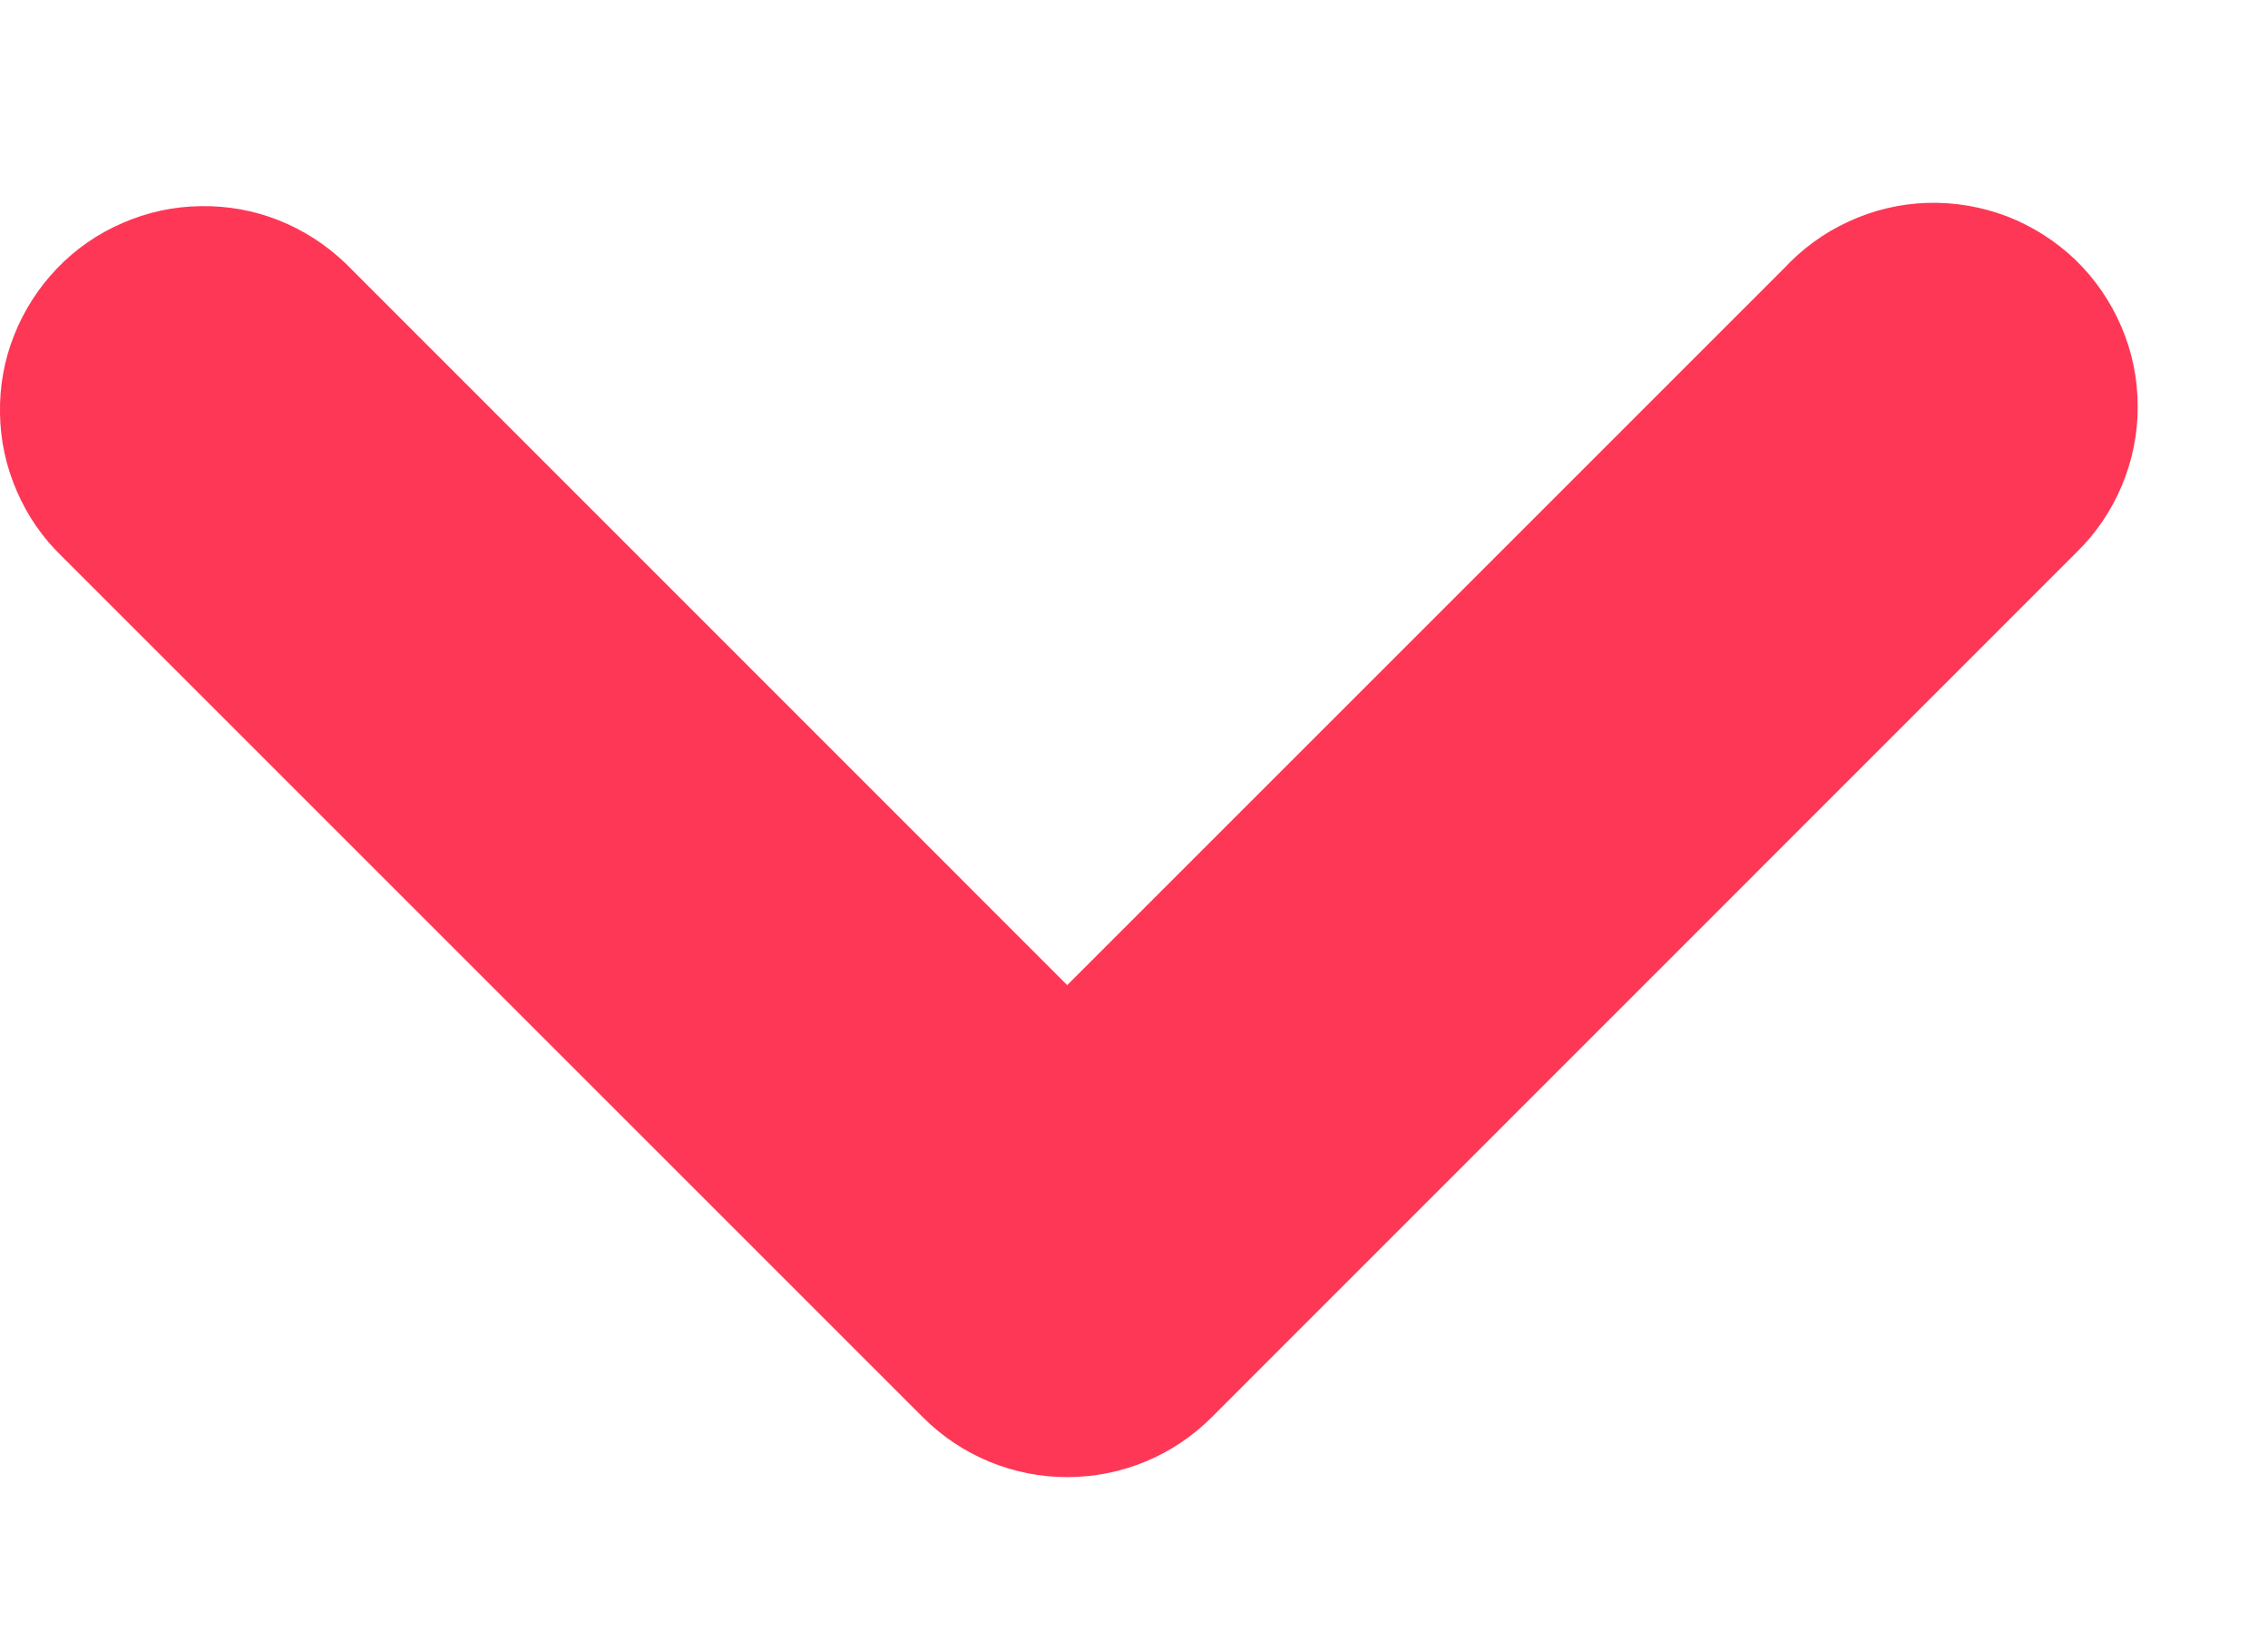
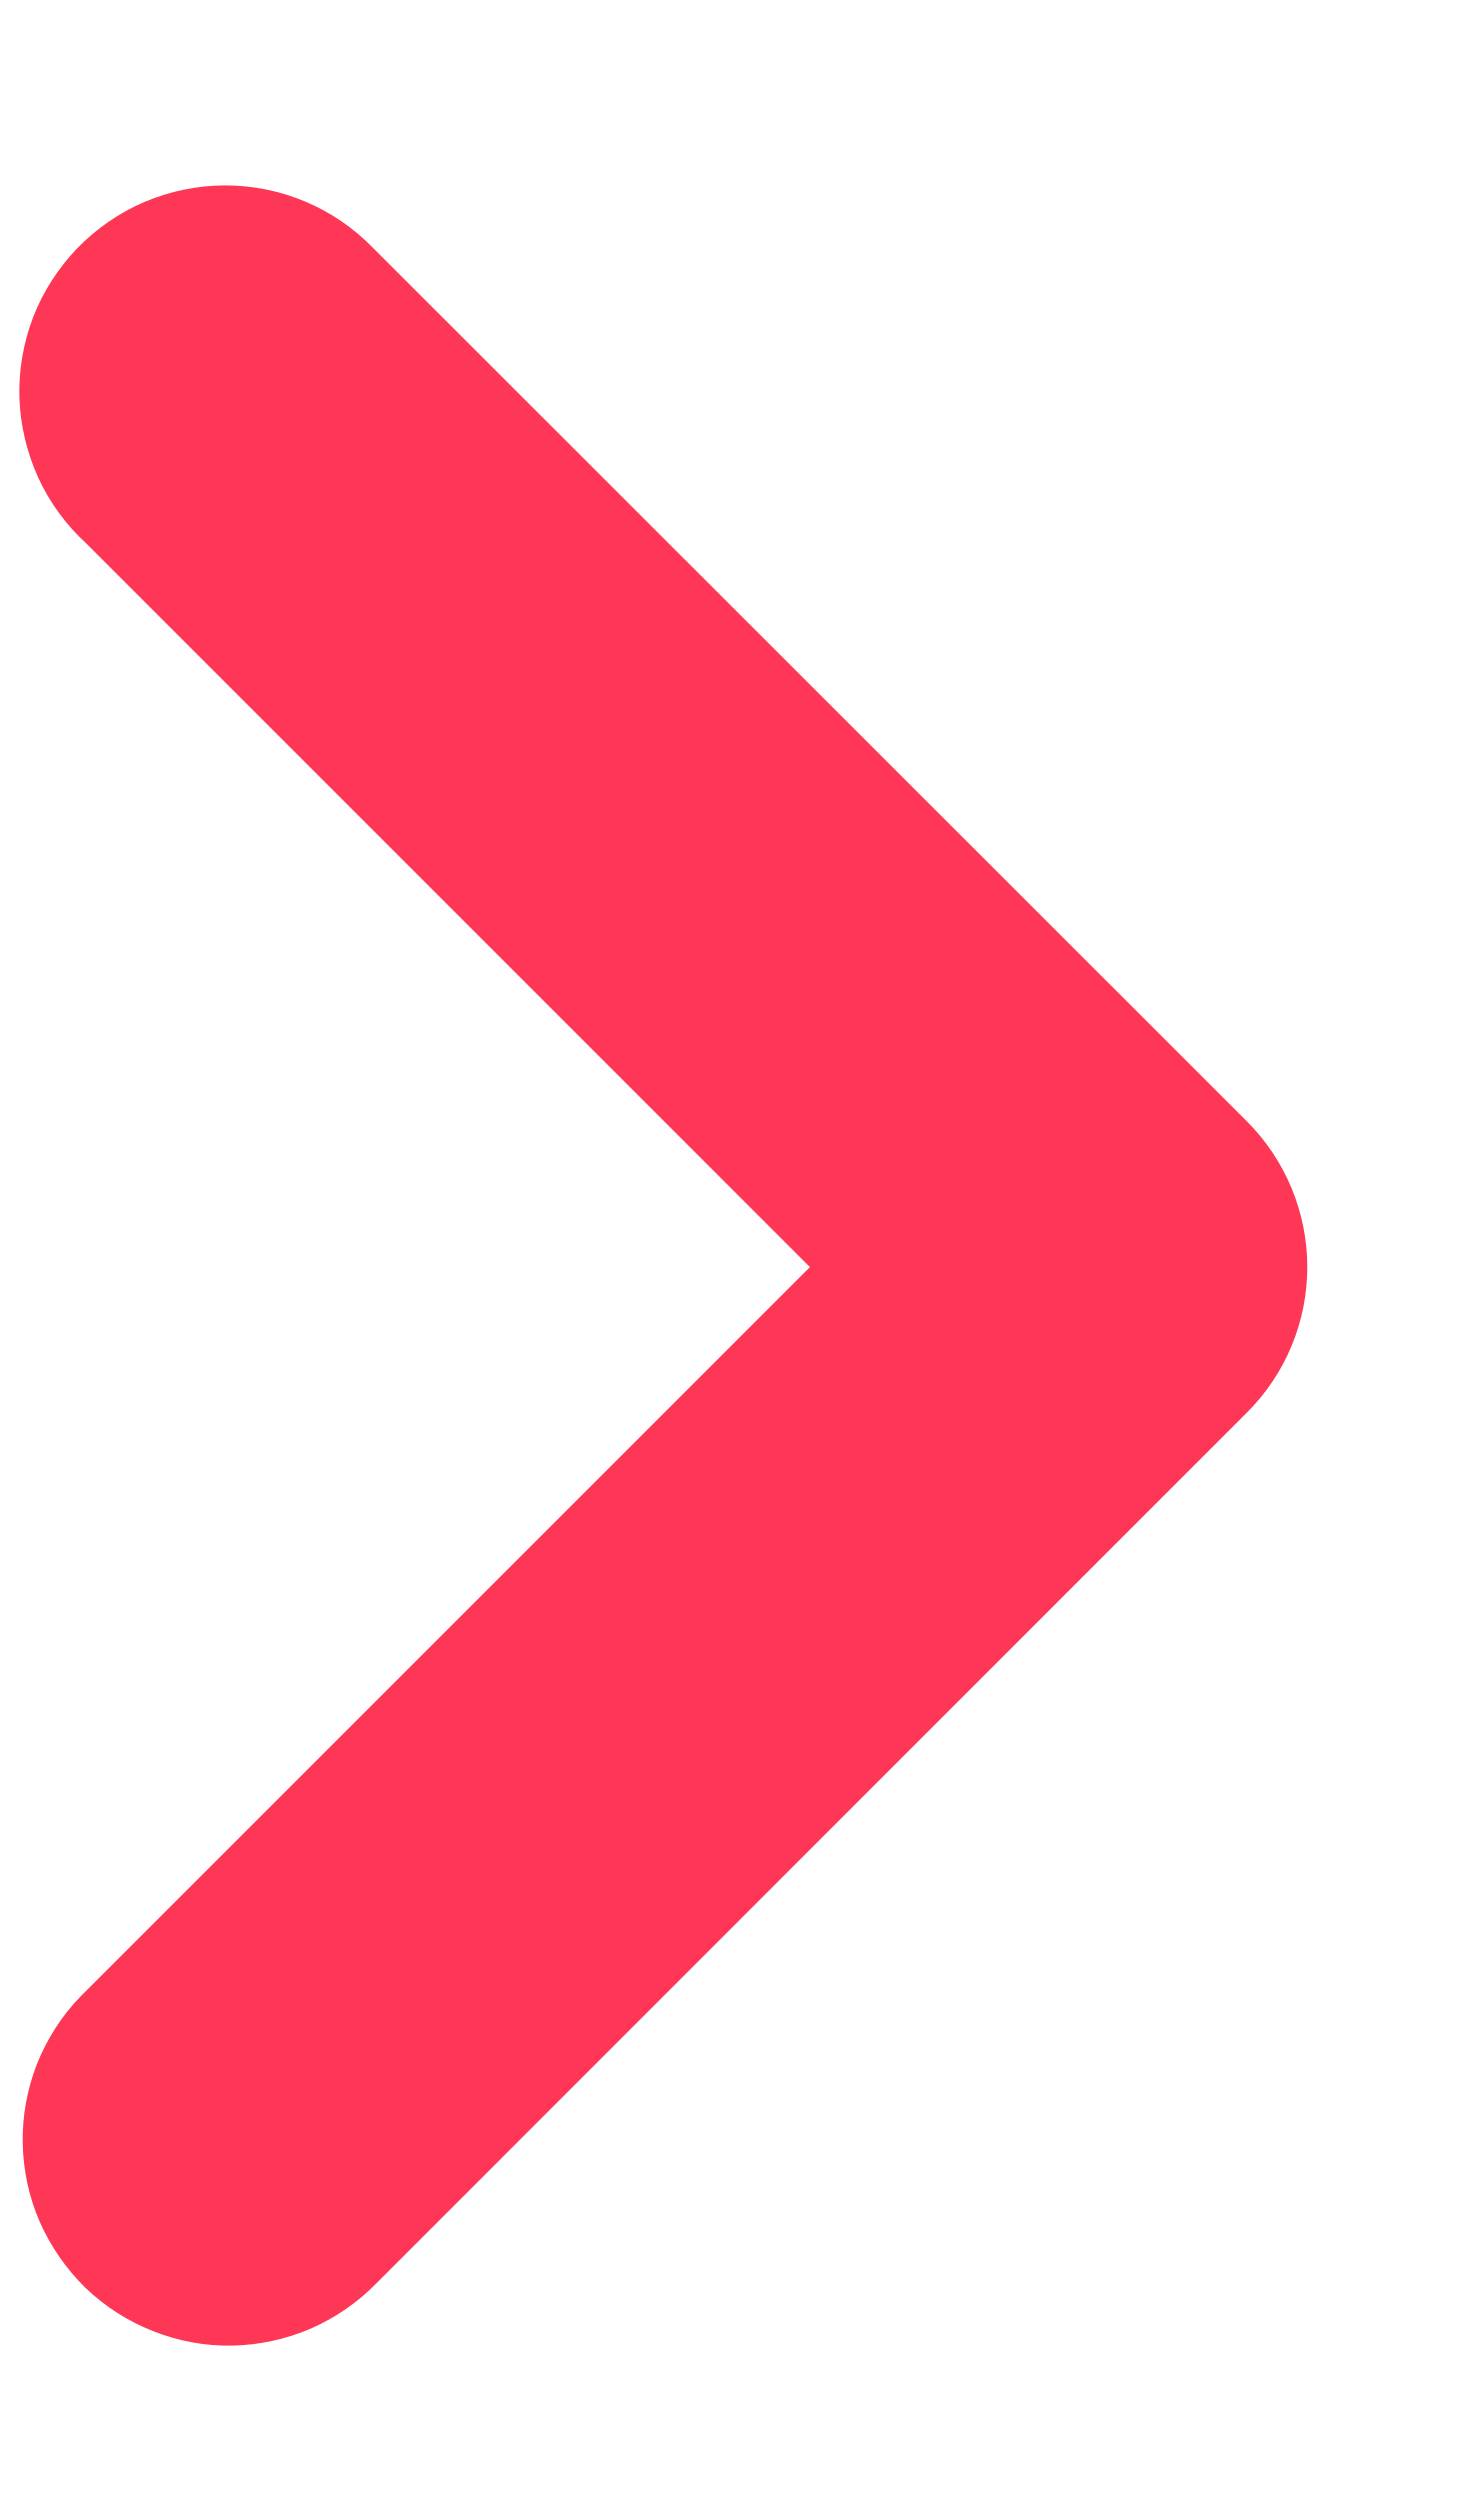
- <svg xmlns="http://www.w3.org/2000/svg" width="11" height="8" viewBox="0 0 11 8" fill="none">
-   <path d="M5.176 5.132L8.833 1.475C8.9 1.402 8.98 1.343 9.07 1.302C9.16 1.26 9.257 1.237 9.356 1.234C9.454 1.231 9.553 1.248 9.645 1.283C9.737 1.319 9.821 1.372 9.893 1.441C9.964 1.51 10.02 1.592 10.059 1.683C10.098 1.774 10.118 1.871 10.118 1.97C10.119 2.069 10.099 2.167 10.061 2.258C10.023 2.349 9.967 2.432 9.896 2.501L9.878 2.519L5.699 6.699C5.56 6.838 5.372 6.915 5.176 6.915C4.981 6.915 4.793 6.838 4.654 6.699L0.475 2.52C0.405 2.453 0.349 2.372 0.311 2.283C0.272 2.194 0.251 2.098 0.25 2.001C0.248 1.904 0.265 1.808 0.301 1.718C0.337 1.627 0.39 1.545 0.457 1.475C0.524 1.405 0.605 1.349 0.694 1.311C0.783 1.272 0.879 1.251 0.976 1.25C1.073 1.248 1.169 1.265 1.26 1.301C1.35 1.337 1.432 1.39 1.502 1.457L1.52 1.475L5.176 5.132Z" fill="#FE3756" stroke="#FE3756" stroke-width="0.5" />
+ <svg xmlns="http://www.w3.org/2000/svg" width="7" height="12" viewBox="0 0 7 12" fill="none">
+   <path d="M4.241 6.082L0.584 2.425C0.511 2.359 0.452 2.278 0.411 2.189C0.37 2.099 0.347 2.002 0.343 1.903C0.34 1.804 0.357 1.706 0.392 1.613C0.428 1.521 0.482 1.437 0.55 1.366C0.619 1.295 0.701 1.238 0.792 1.199C0.883 1.161 0.981 1.14 1.08 1.14C1.179 1.14 1.276 1.159 1.368 1.198C1.459 1.236 1.541 1.292 1.61 1.363L1.628 1.381L5.808 5.559C5.947 5.698 6.025 5.886 6.025 6.082C6.025 6.278 5.947 6.466 5.808 6.604L1.629 10.784C1.562 10.853 1.481 10.909 1.392 10.948C1.303 10.986 1.208 11.007 1.111 11.009C1.014 11.011 0.917 10.993 0.827 10.957C0.737 10.922 0.654 10.869 0.584 10.802C0.515 10.734 0.459 10.653 0.42 10.565C0.381 10.476 0.361 10.38 0.359 10.283C0.357 10.186 0.375 10.089 0.41 9.999C0.446 9.909 0.499 9.826 0.566 9.757L0.584 9.739L4.241 6.082Z" fill="#FE3756" stroke="#FE3756" stroke-width="0.5" />
</svg>
